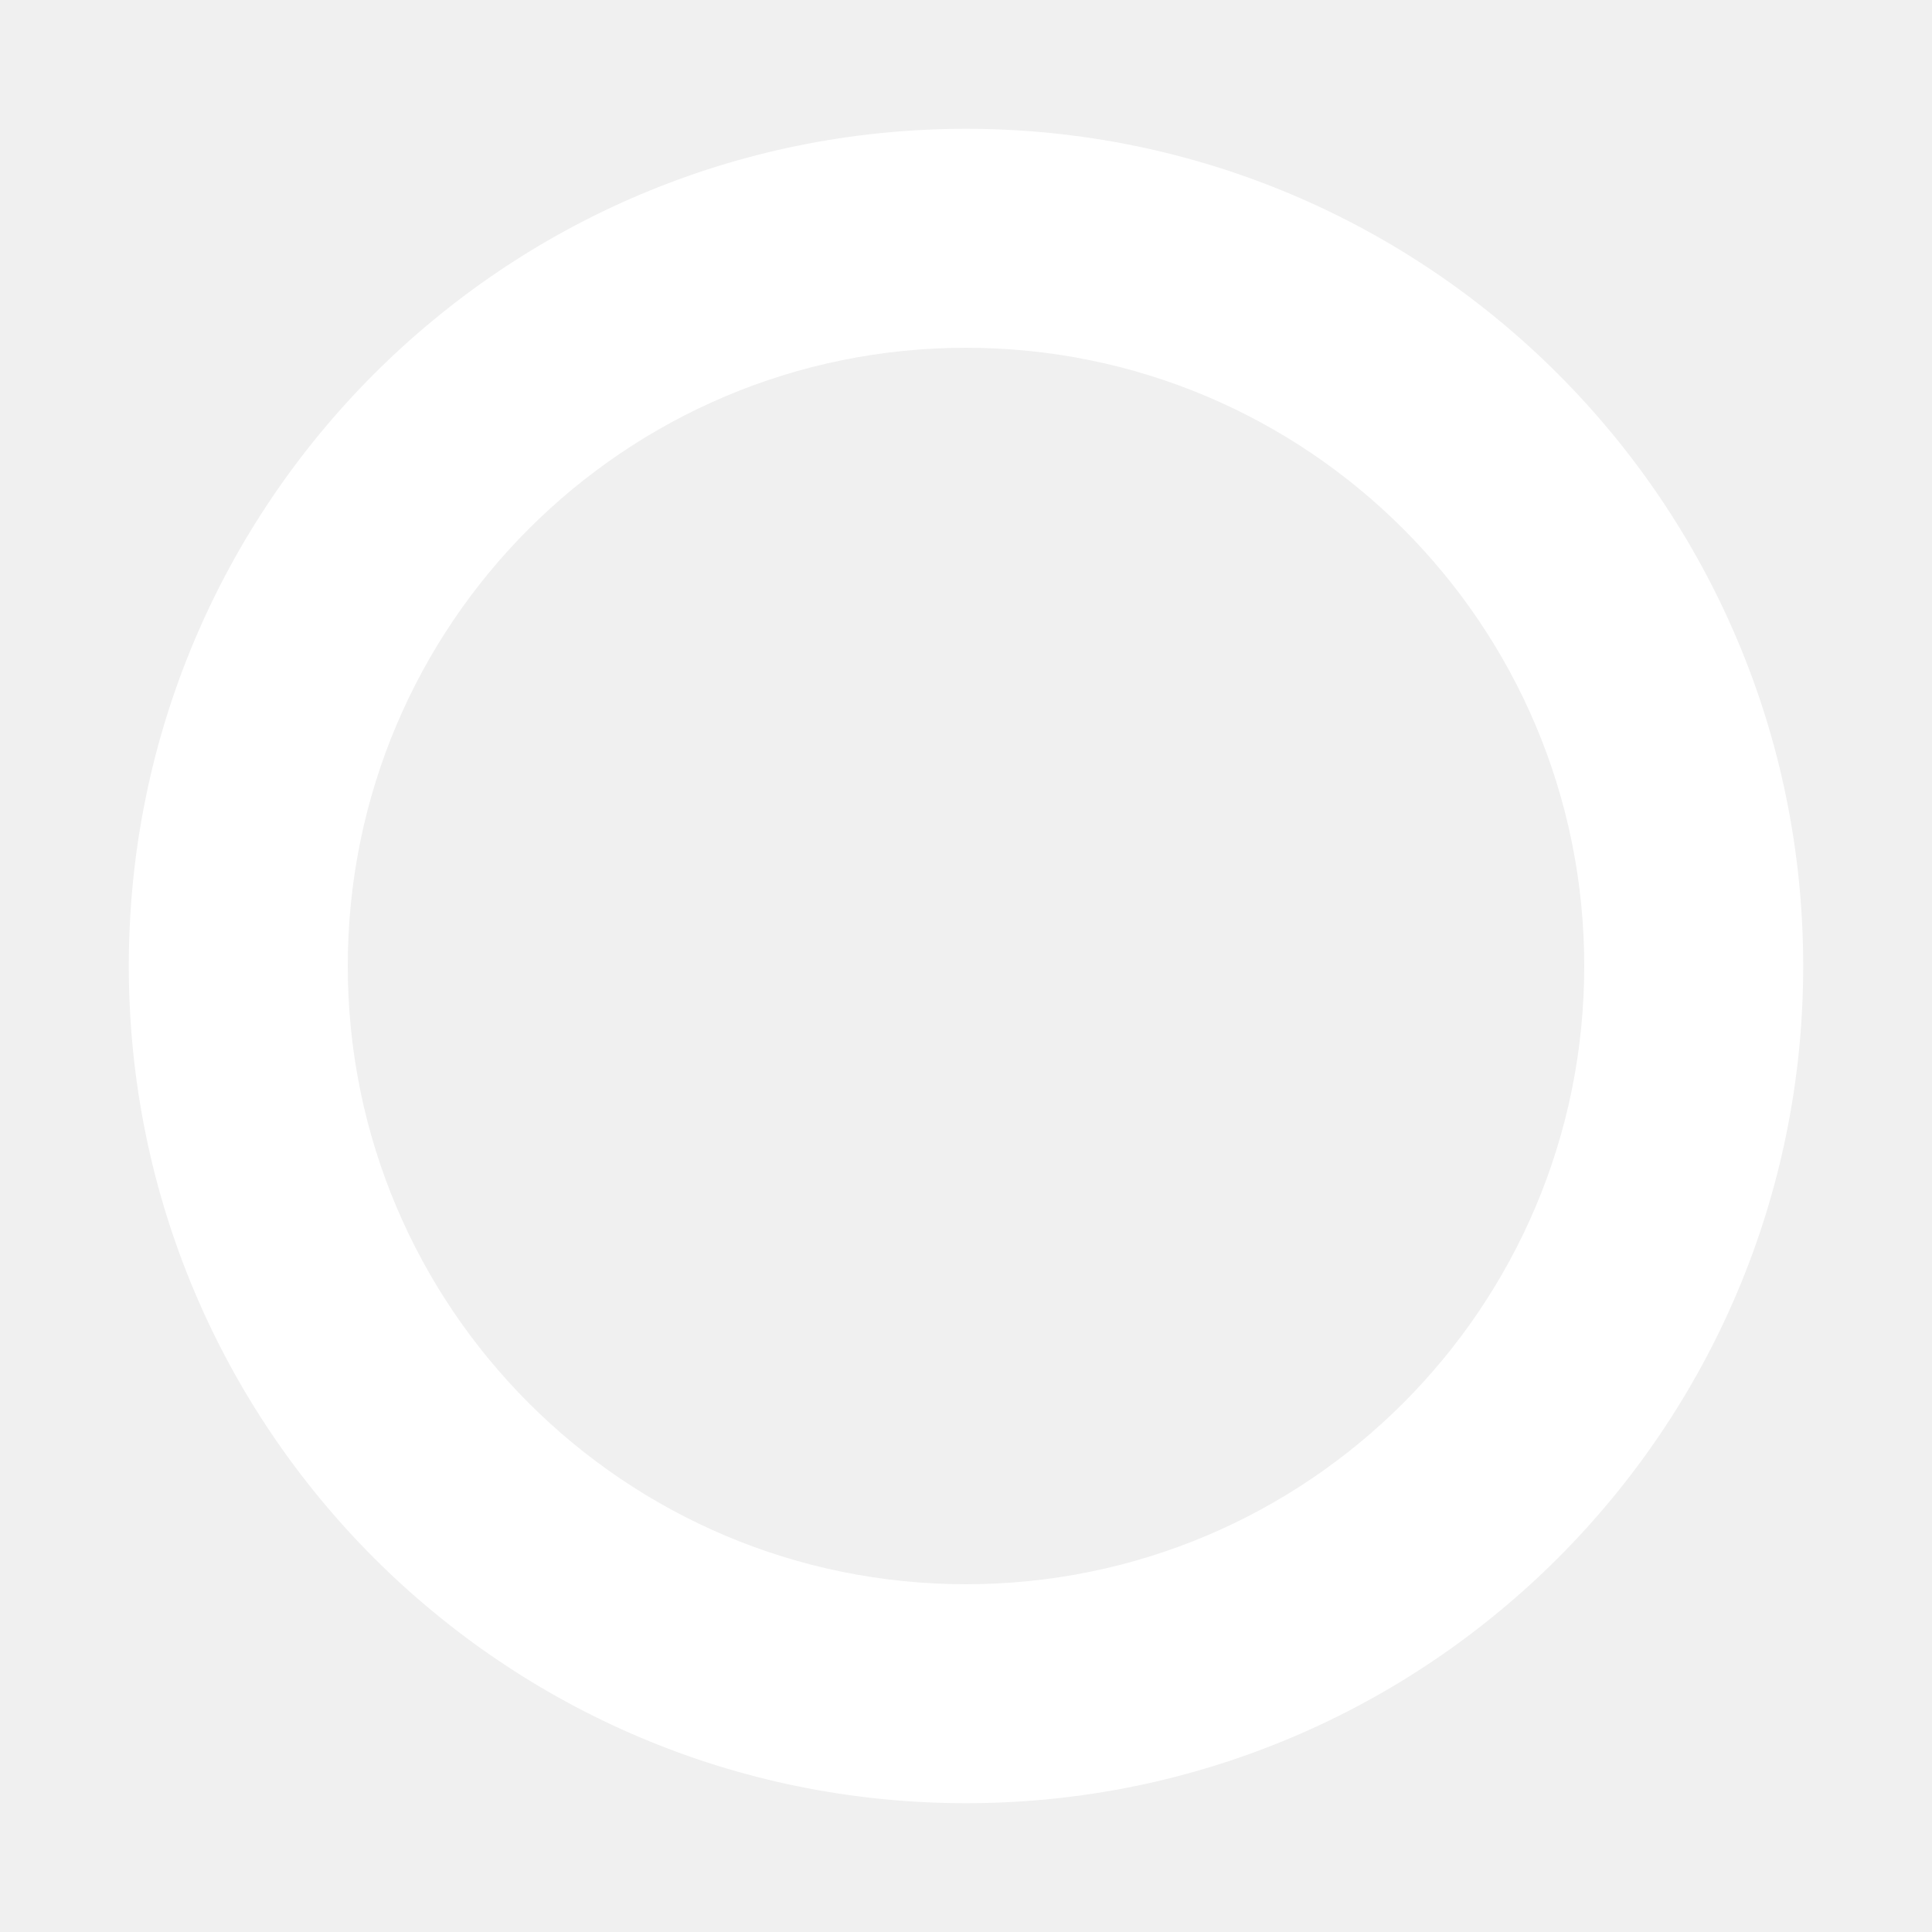
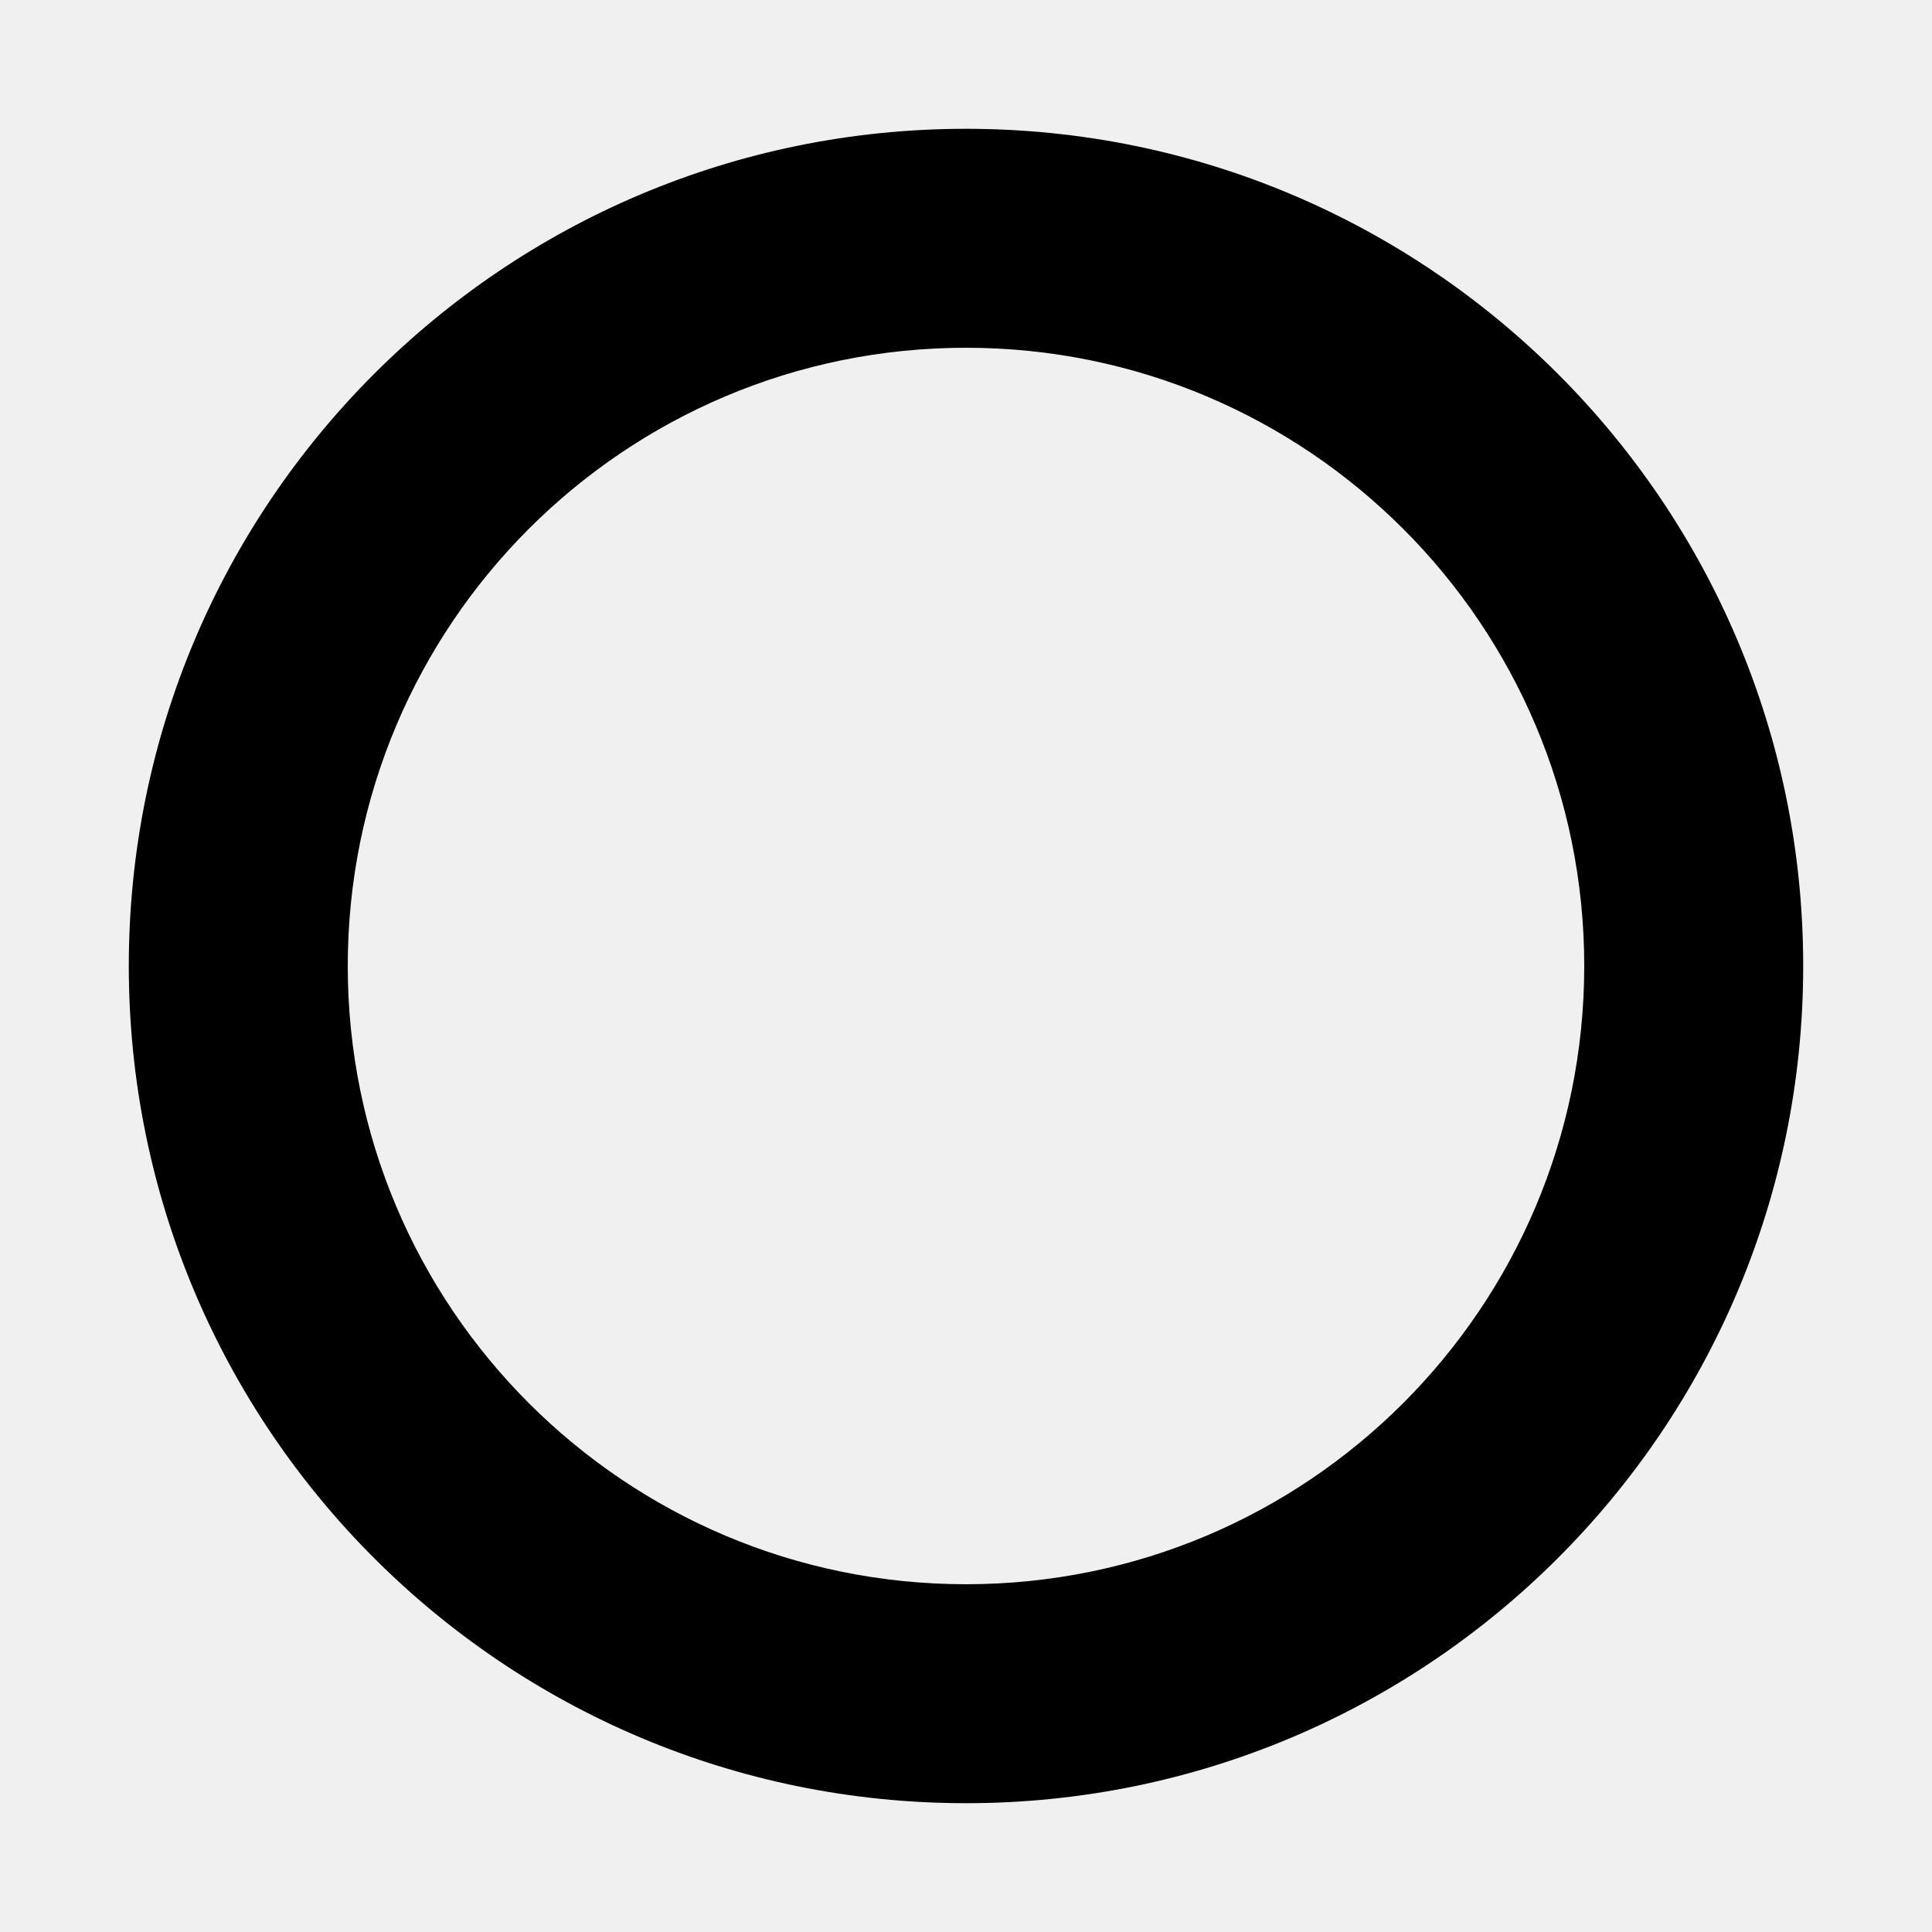
<svg xmlns="http://www.w3.org/2000/svg" width="15" height="15" viewBox="0 0 15 15" id="circle-stroked">
-   <path d="M7.5 12.3C4.849 12.3 2.7 10.151 2.7 7.5C2.7 4.849 4.849 2.7 7.5 2.7C10.151 2.7 12.3 4.849 12.3 7.5C12.3 10.151 10.151 12.3 7.5 12.3ZM7.5 14C11.09 14 14 11.09 14 7.5C14 3.91 11.09 1 7.5 1C3.91 1 1 3.91 1 7.5C1 11.09 3.91 14 7.5 14Z" style="fill:#ffffff" />
+   <path d="M7.5 12.3C4.849 12.3 2.7 10.151 2.7 7.5C2.7 4.849 4.849 2.7 7.5 2.7C10.151 2.7 12.3 4.849 12.3 7.5C12.3 10.151 10.151 12.3 7.5 12.3ZM7.5 14C11.09 14 14 11.09 14 7.5C14 3.91 11.09 1 7.5 1C3.91 1 1 3.91 1 7.5C1 11.09 3.91 14 7.5 14Z" style="fill:#000" />
</svg>
